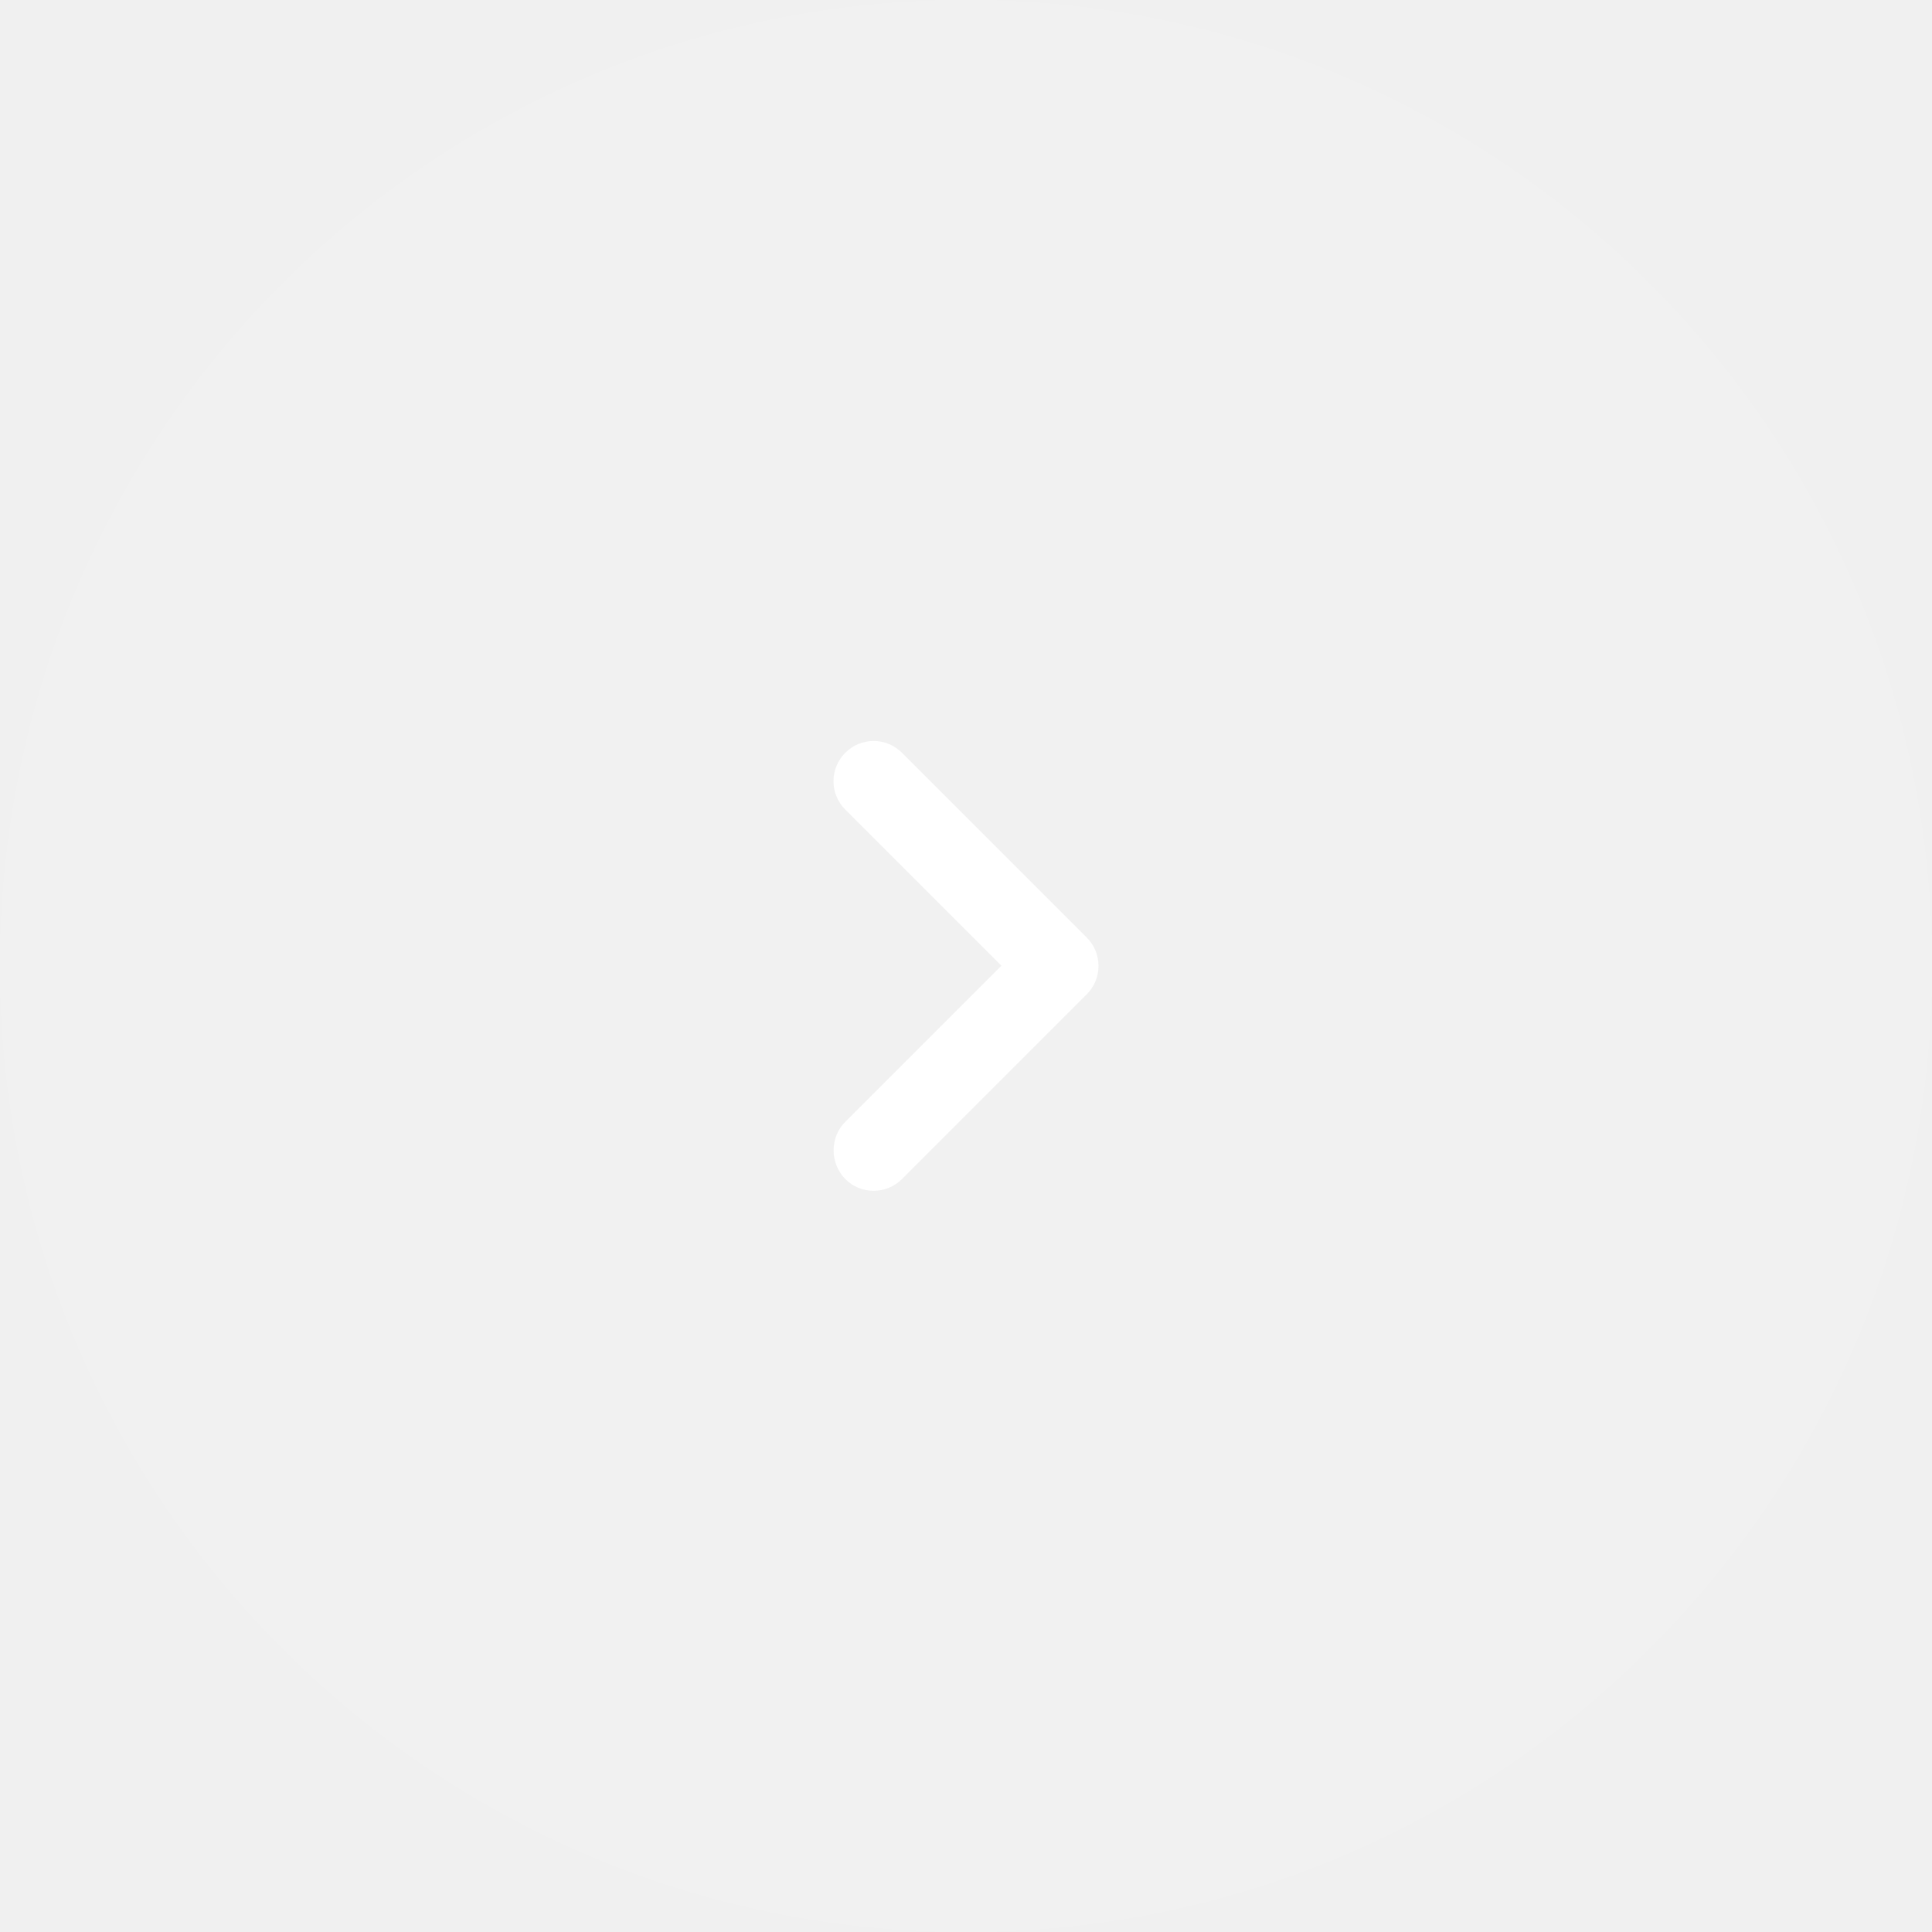
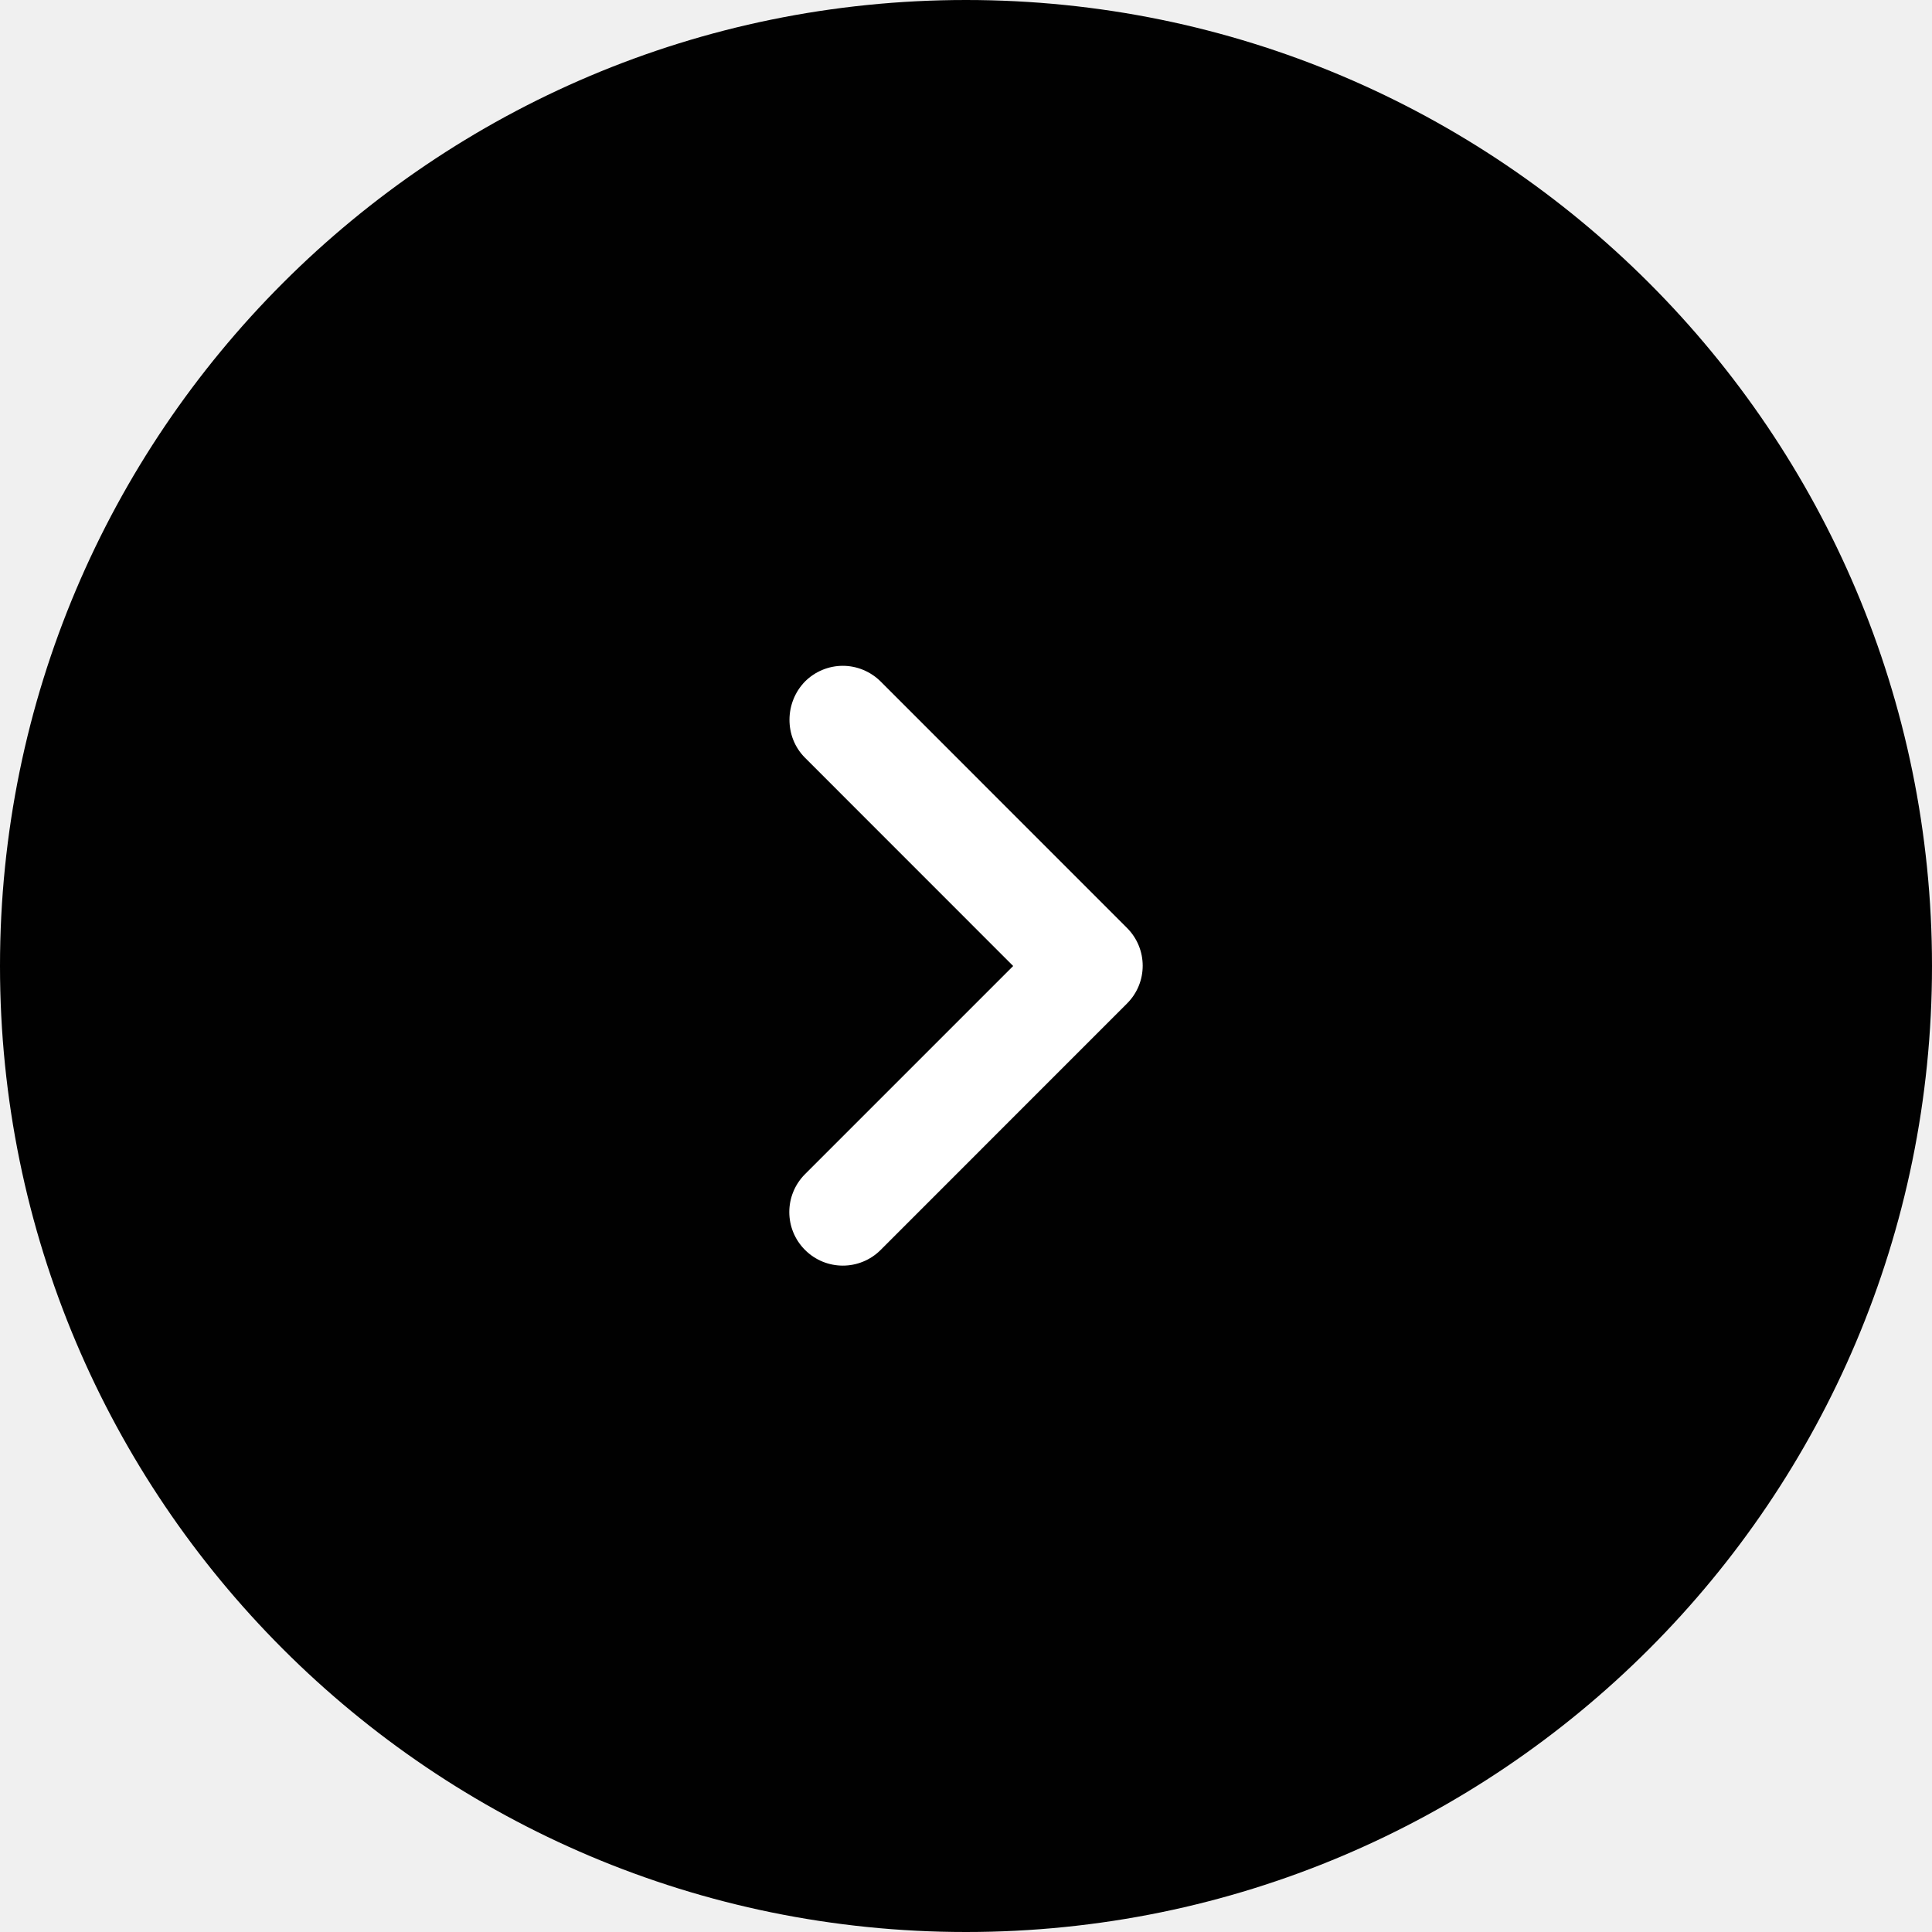
- <svg xmlns="http://www.w3.org/2000/svg" width="48" height="48" viewBox="0 0 48 48" fill="none">
-   <path d="M0 24C0 10.745 10.745 0 24 0C37.255 0 48 10.745 48 24C48 37.255 37.255 48 24 48C10.745 48 0 37.255 0 24Z" fill="white" fill-opacity="0.1" />
-   <path d="M21 27.872L24.88 23.992L21 20.113C20.61 19.723 20.61 19.093 21 18.703C21.39 18.312 22.02 18.312 22.41 18.703L27 23.293C27.39 23.683 27.39 24.312 27 24.703L22.41 29.293C22.223 29.48 21.969 29.585 21.704 29.585C21.44 29.585 21.186 29.48 21 29.293C20.619 28.902 20.61 28.262 21 27.872Z" fill="white" />
+ <svg xmlns="http://www.w3.org/2000/svg" width="24" height="24" viewBox="0 0 24 24" fill="none">
+   <path d="M0 12C0 18.627 5.373 24 12 24C18.627 24 24 18.627 24 12C24 5.373 18.627 0 12 0C5.373 0 0 5.373 0 12Z" fill="#010101" />
+   <path d="M10 9.413L12.586 12L10 14.586C9.74 14.847 9.74 15.267 10 15.527C10.26 15.787 10.68 15.787 10.94 15.527L14 12.466C14.26 12.207 14.26 11.787 14 11.527L10.94 8.466C10.815 8.342 10.646 8.271 10.47 8.271C10.293 8.271 10.124 8.342 10 8.466C9.746 8.726 9.74 9.153 10 9.413Z" fill="white" />
</svg>
